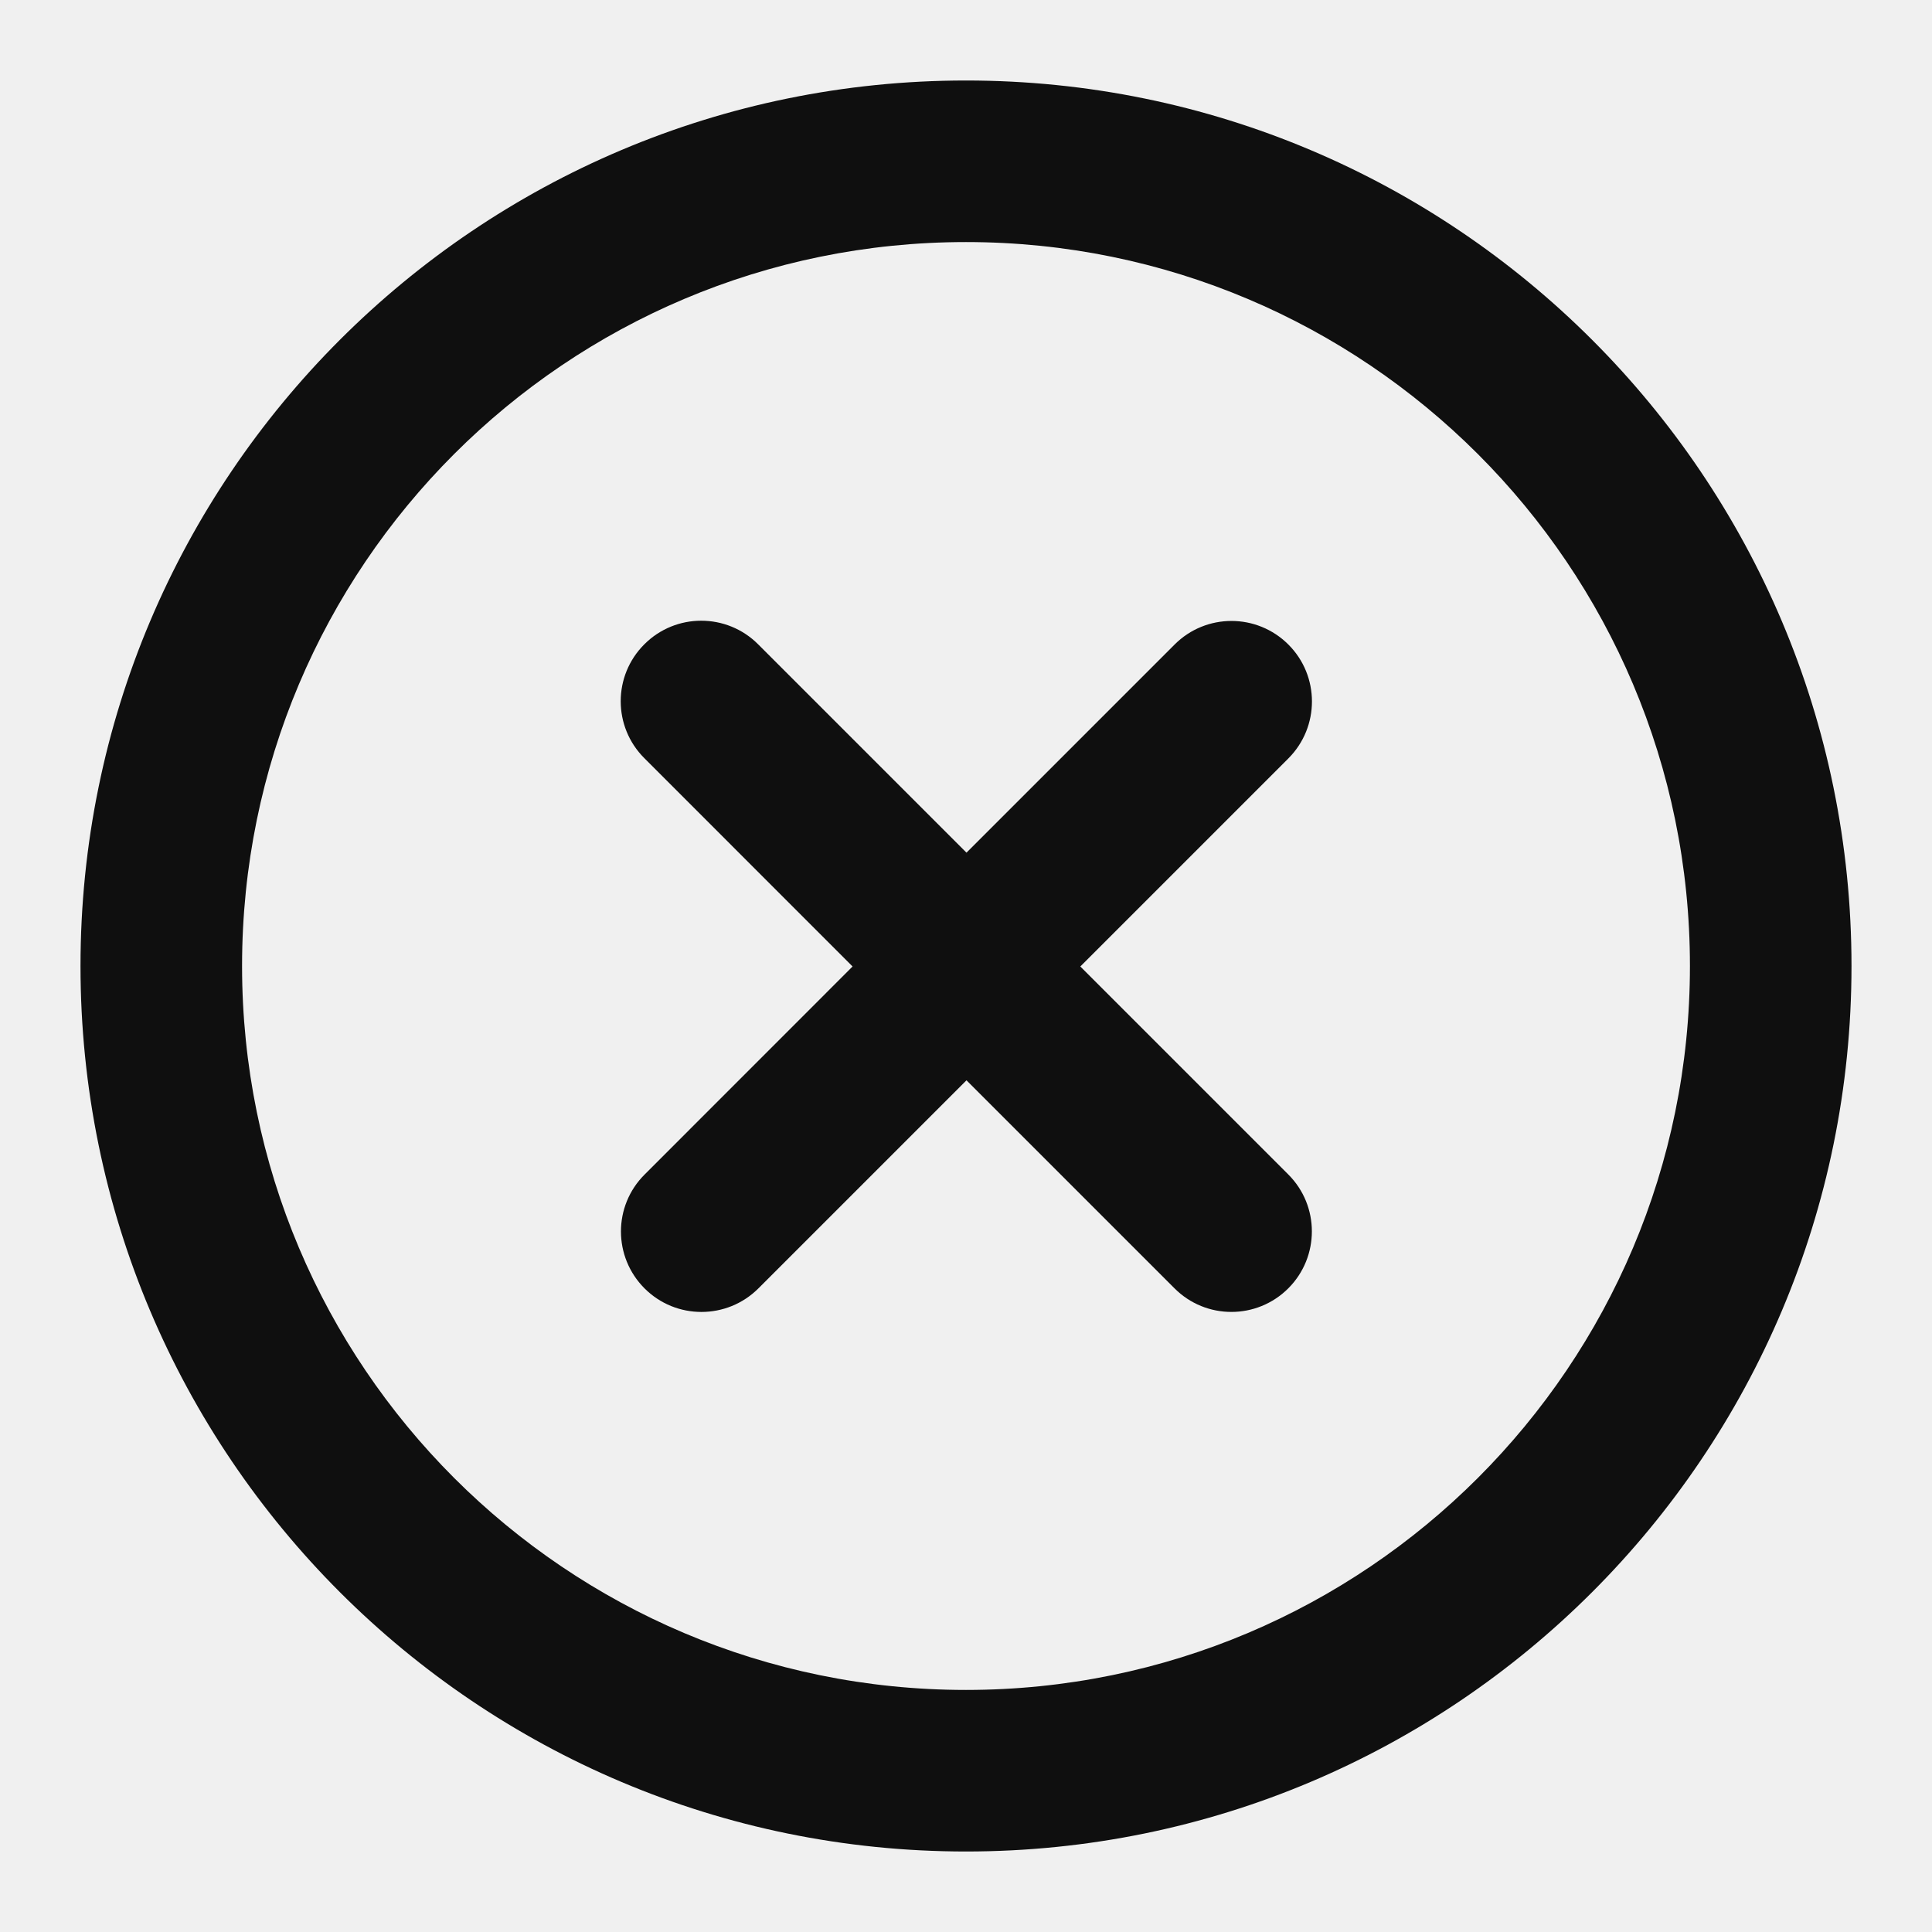
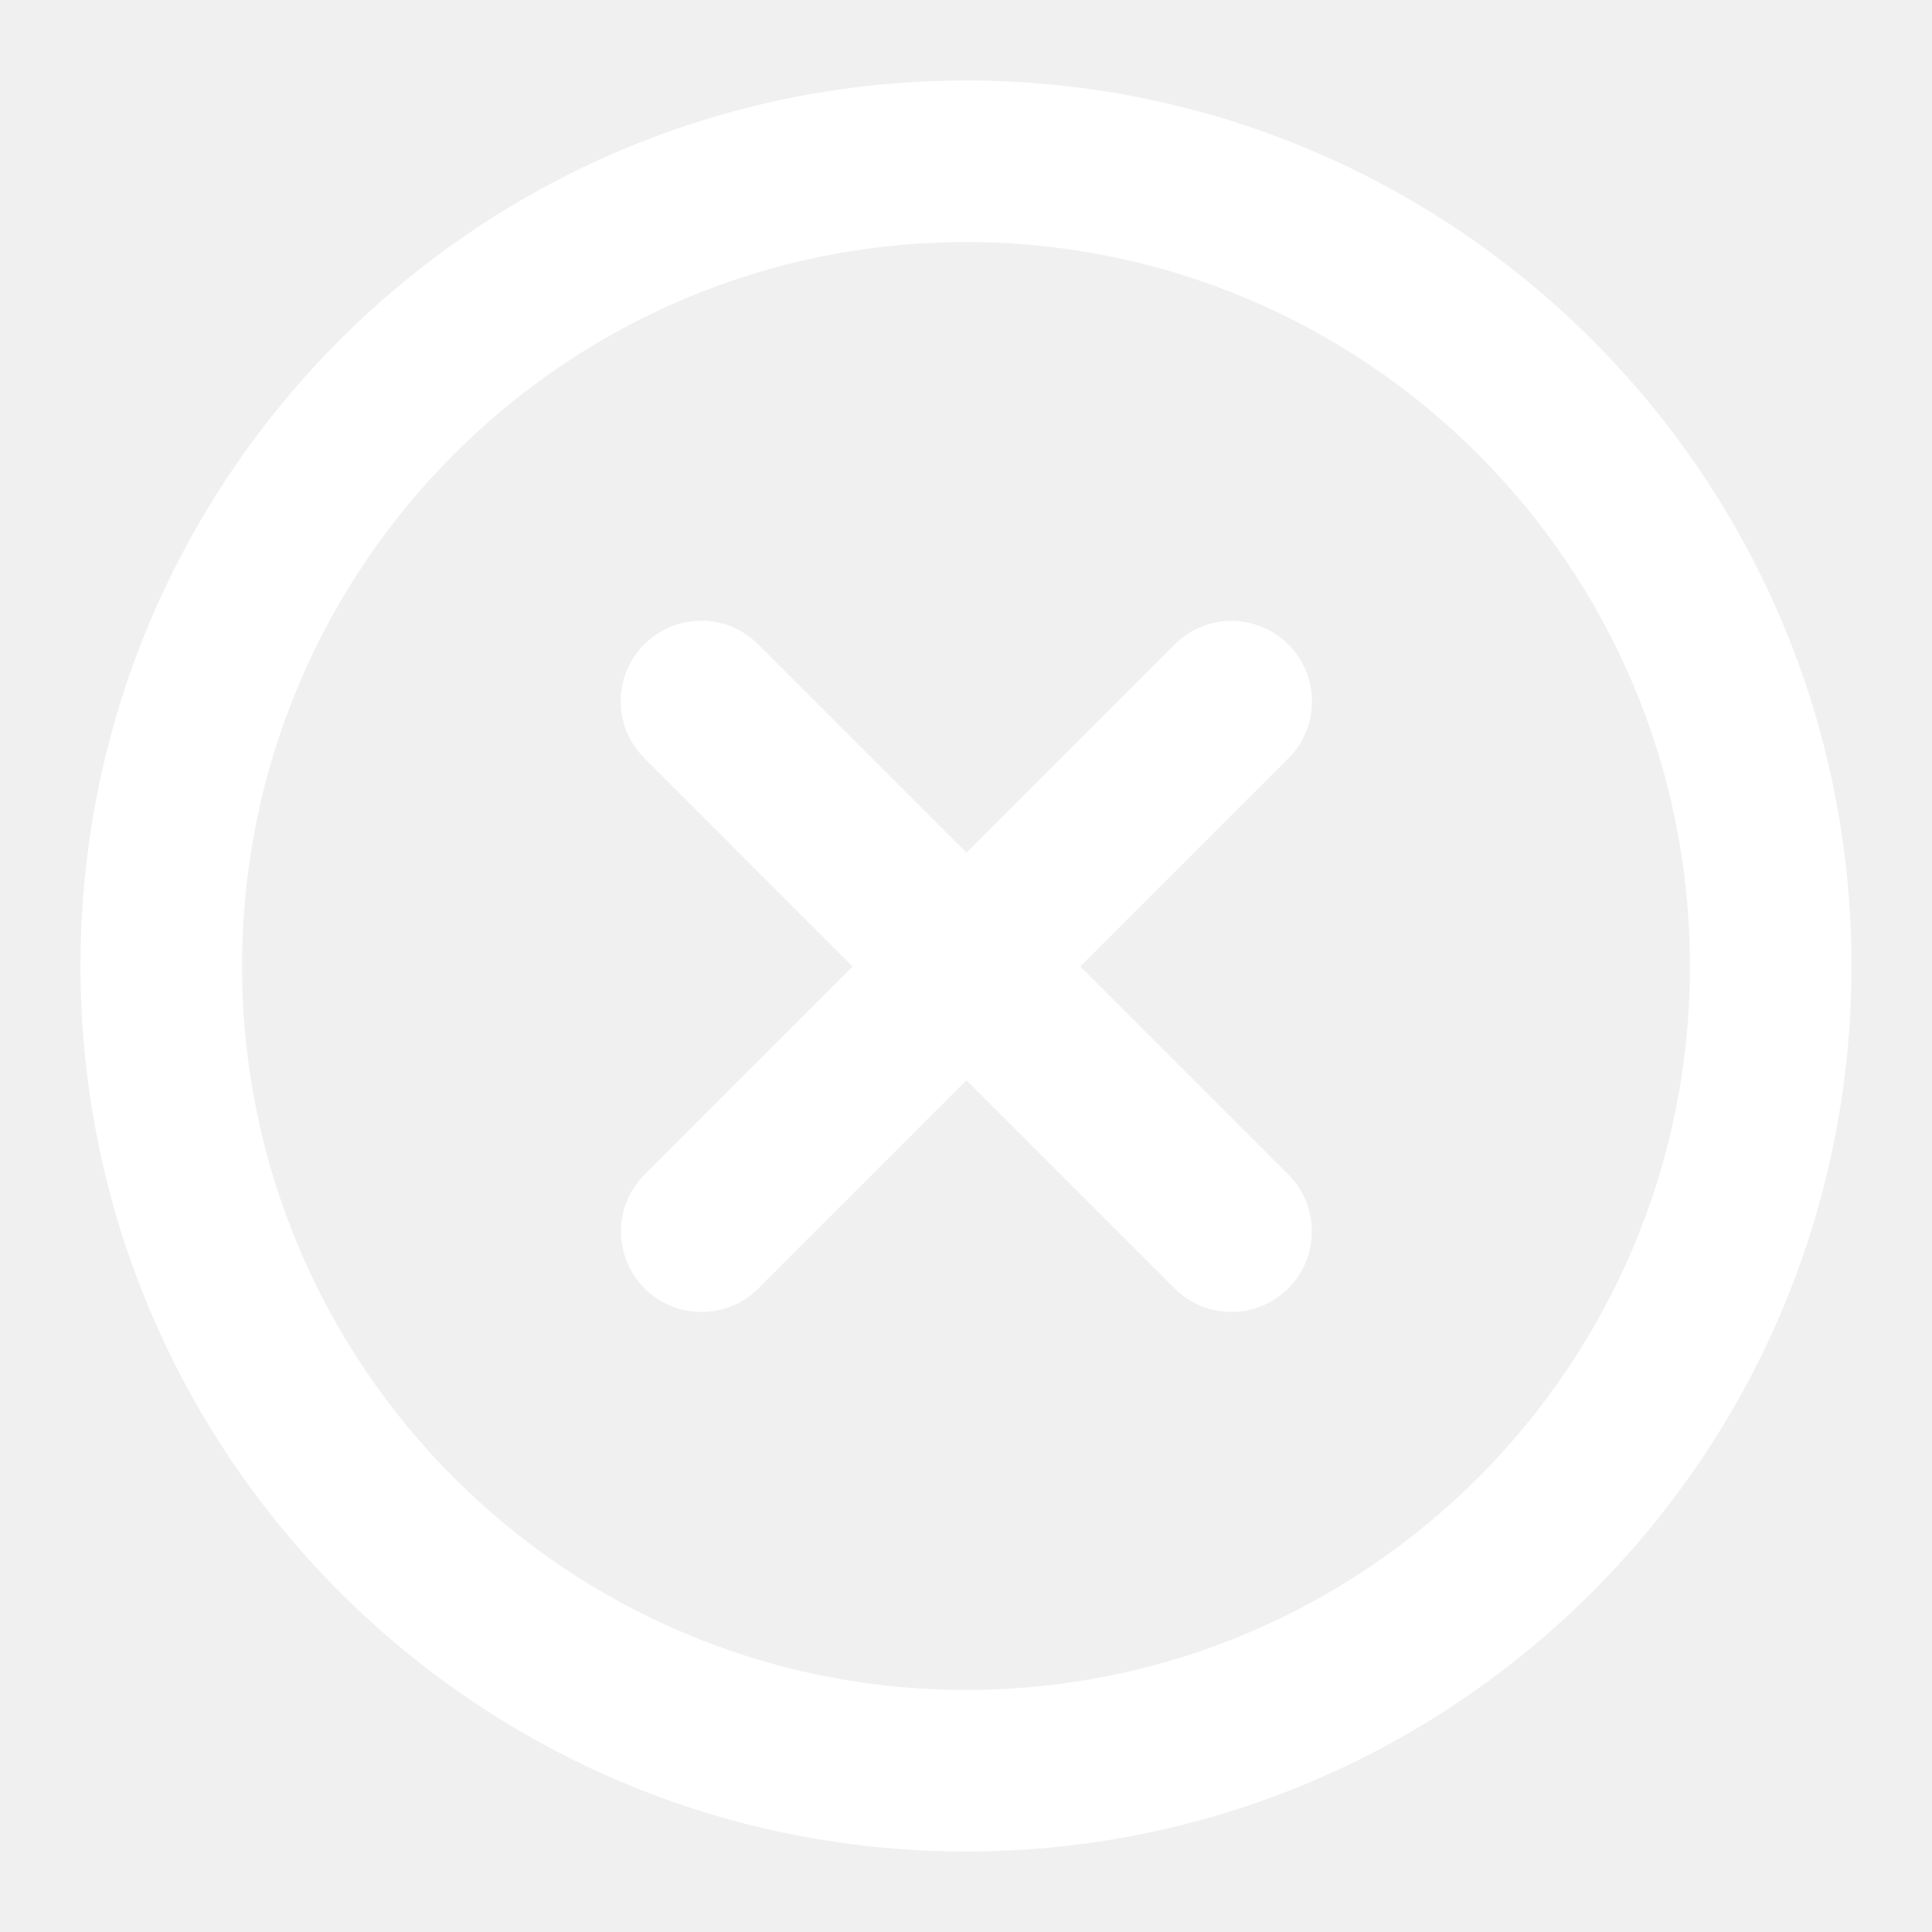
<svg xmlns="http://www.w3.org/2000/svg" width="800px" height="800px" viewBox="0 0 24 24" fill="none">
-   <path d="M8.004 9.418C7.613 9.028 7.613 8.394 8.004 8.004C8.394 7.613 9.028 7.613 9.418 8.004L12.006 10.592L14.591 8.007C14.981 7.616 15.614 7.616 16.005 8.007C16.395 8.397 16.395 9.03 16.005 9.421L13.42 12.006L16.004 14.59C16.394 14.98 16.394 15.613 16.004 16.004C15.613 16.395 14.98 16.395 14.59 16.004L12.006 13.42L9.421 16.005C9.03 16.395 8.397 16.395 8.007 16.005C7.616 15.614 7.616 14.981 8.007 14.591L10.591 12.006L8.004 9.418Z" fill="#0F0F0F" />
-   <path fill-rule="evenodd" clip-rule="evenodd" d="M23 12C23 18.075 18.075 23 12 23C5.925 23 1 18.075 1 12C1 5.925 5.925 1 12 1C18.075 1 23 5.925 23 12ZM3.007 12C3.007 16.967 7.033 20.993 12 20.993C16.967 20.993 20.993 16.967 20.993 12C20.993 7.033 16.967 3.007 12 3.007C7.033 3.007 3.007 7.033 3.007 12Z" fill="#0F0F0F" />
+   <path d="M8.004 9.418C7.613 9.028 7.613 8.394 8.004 8.004C8.394 7.613 9.028 7.613 9.418 8.004L12.006 10.592L14.591 8.007C14.981 7.616 15.614 7.616 16.005 8.007C16.395 8.397 16.395 9.03 16.005 9.421L13.42 12.006L16.004 14.59C16.394 14.98 16.394 15.613 16.004 16.004C15.613 16.395 14.98 16.395 14.59 16.004L12.006 13.42L9.421 16.005C9.03 16.395 8.397 16.395 8.007 16.005C7.616 15.614 7.616 14.981 8.007 14.591L10.591 12.006L8.004 9.418Z" fill="#FFFFFF" />
+   <path fill-rule="evenodd" clip-rule="evenodd" d="M23 12C23 18.075 18.075 23 12 23C5.925 23 1 18.075 1 12C1 5.925 5.925 1 12 1C18.075 1 23 5.925 23 12ZM3.007 12C3.007 16.967 7.033 20.993 12 20.993C16.967 20.993 20.993 16.967 20.993 12C20.993 7.033 16.967 3.007 12 3.007C7.033 3.007 3.007 7.033 3.007 12Z" fill="#FFFFFF" />
</svg>
